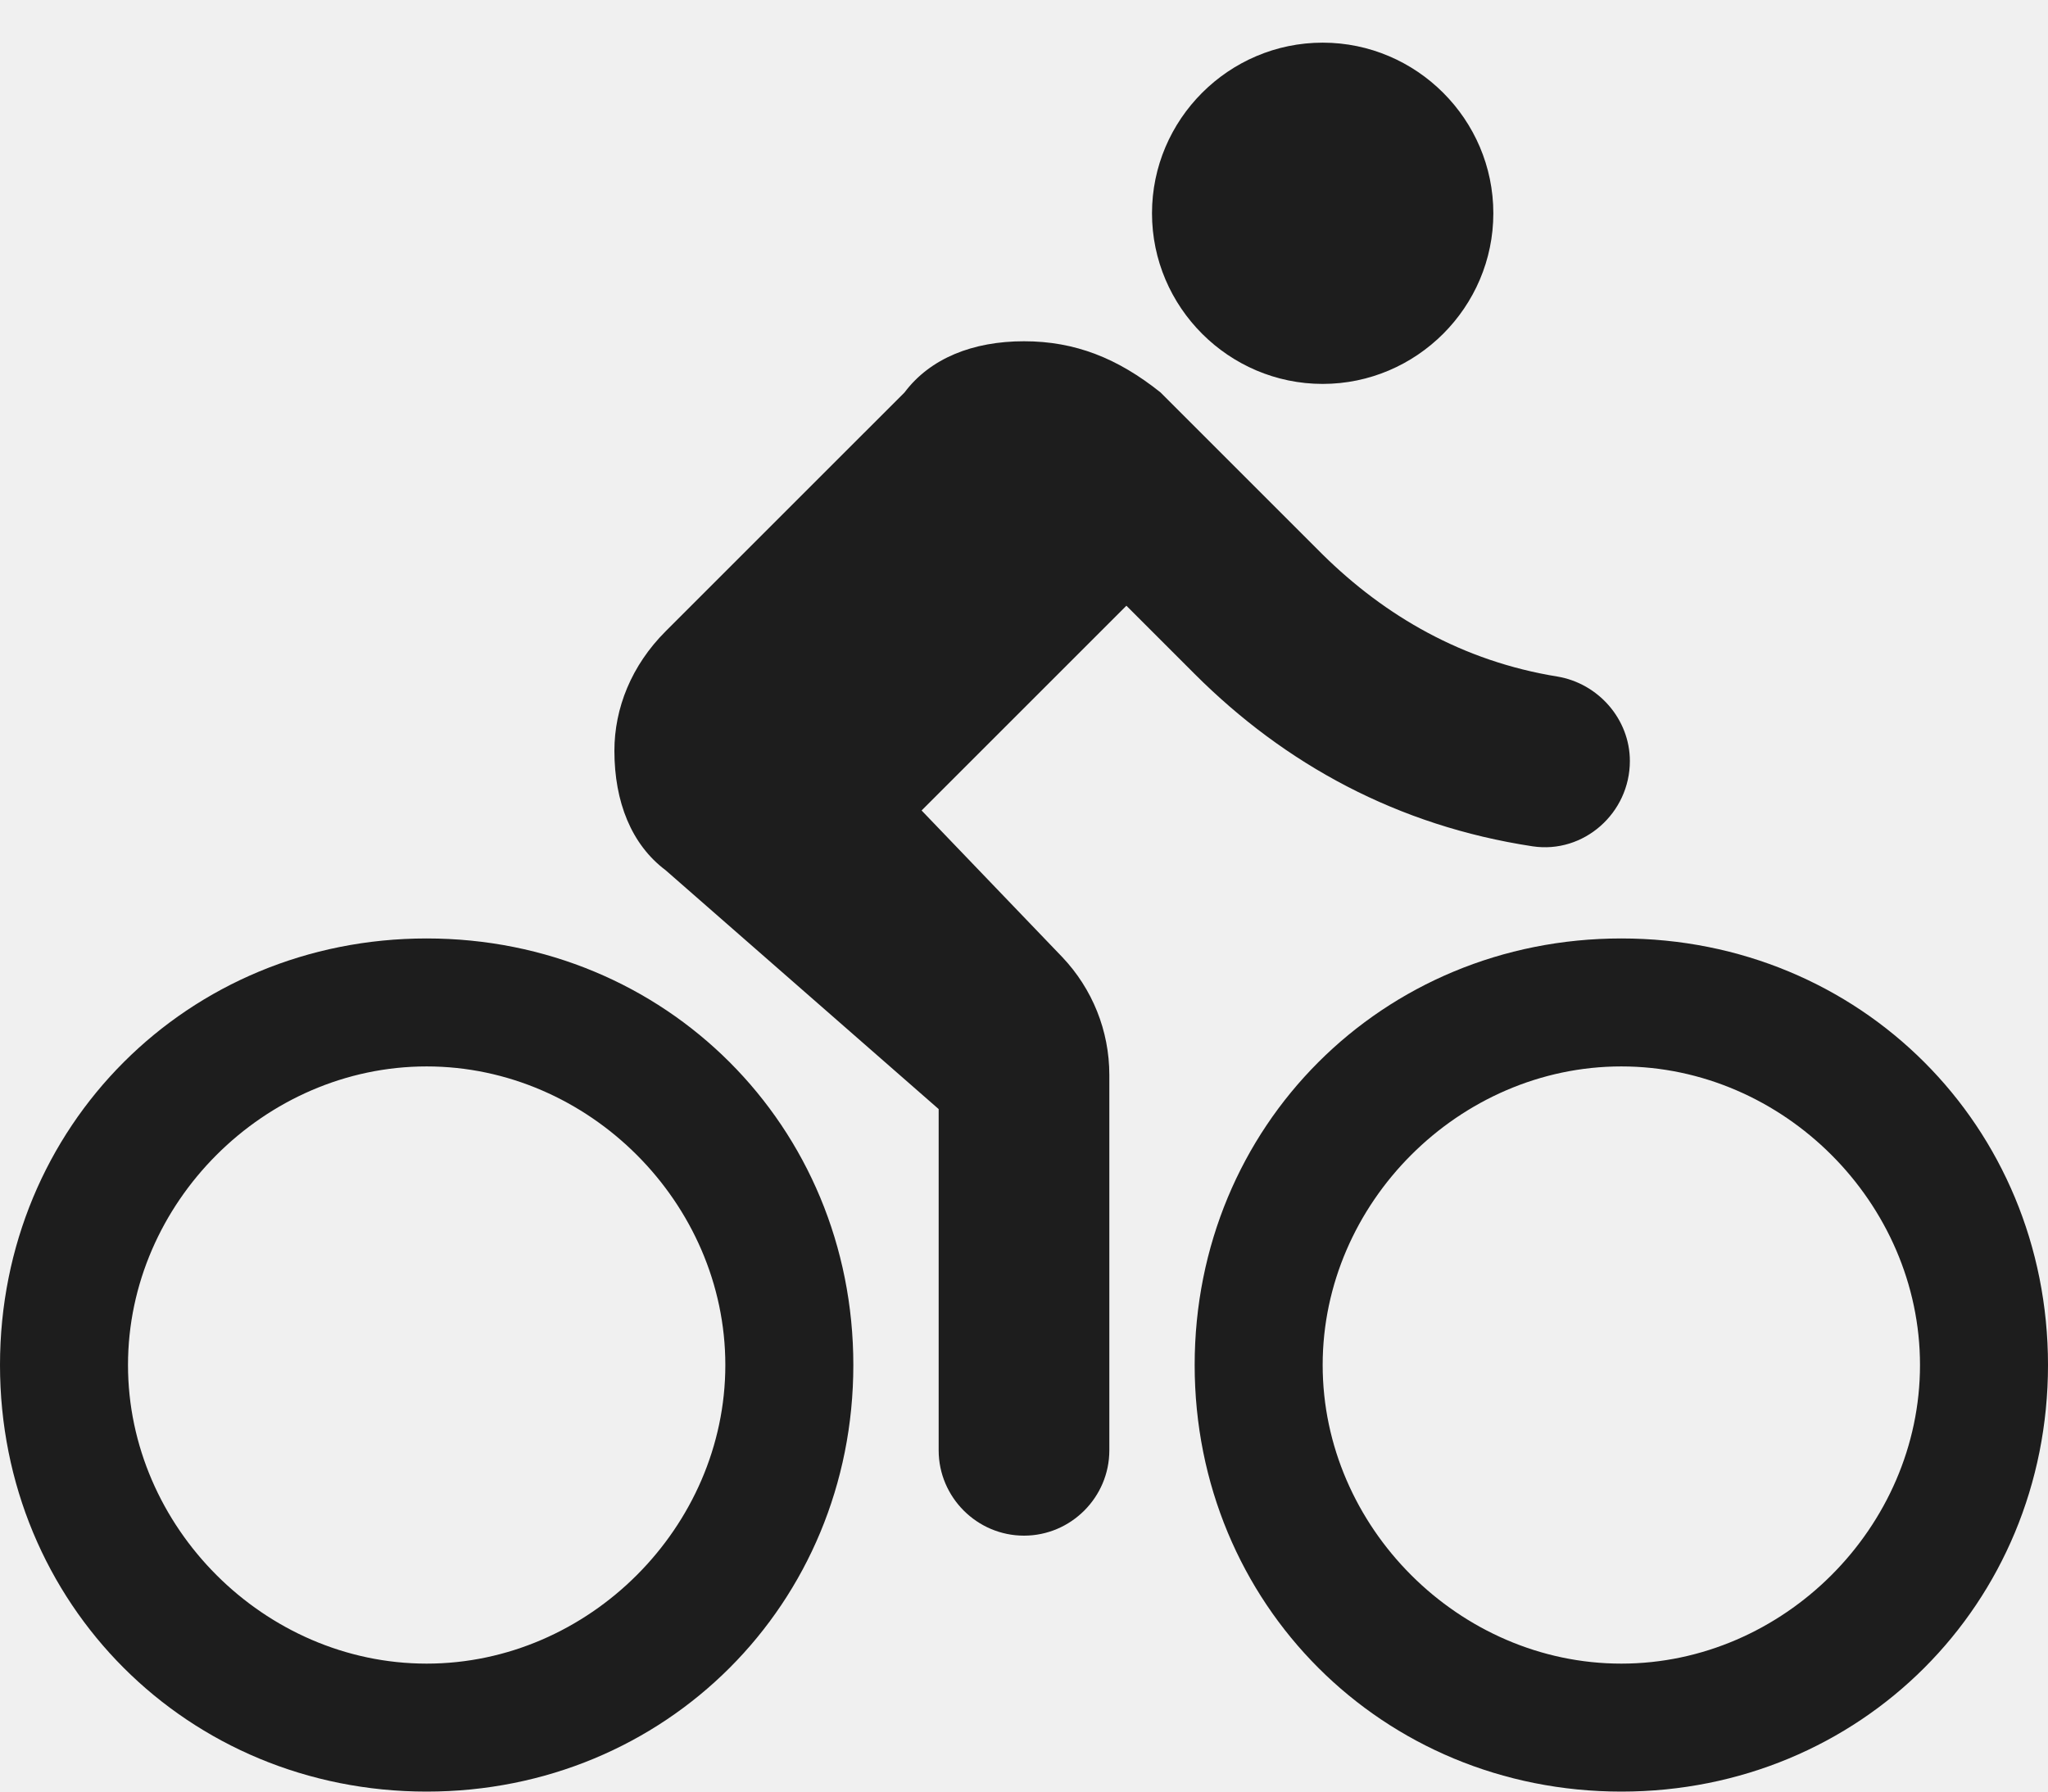
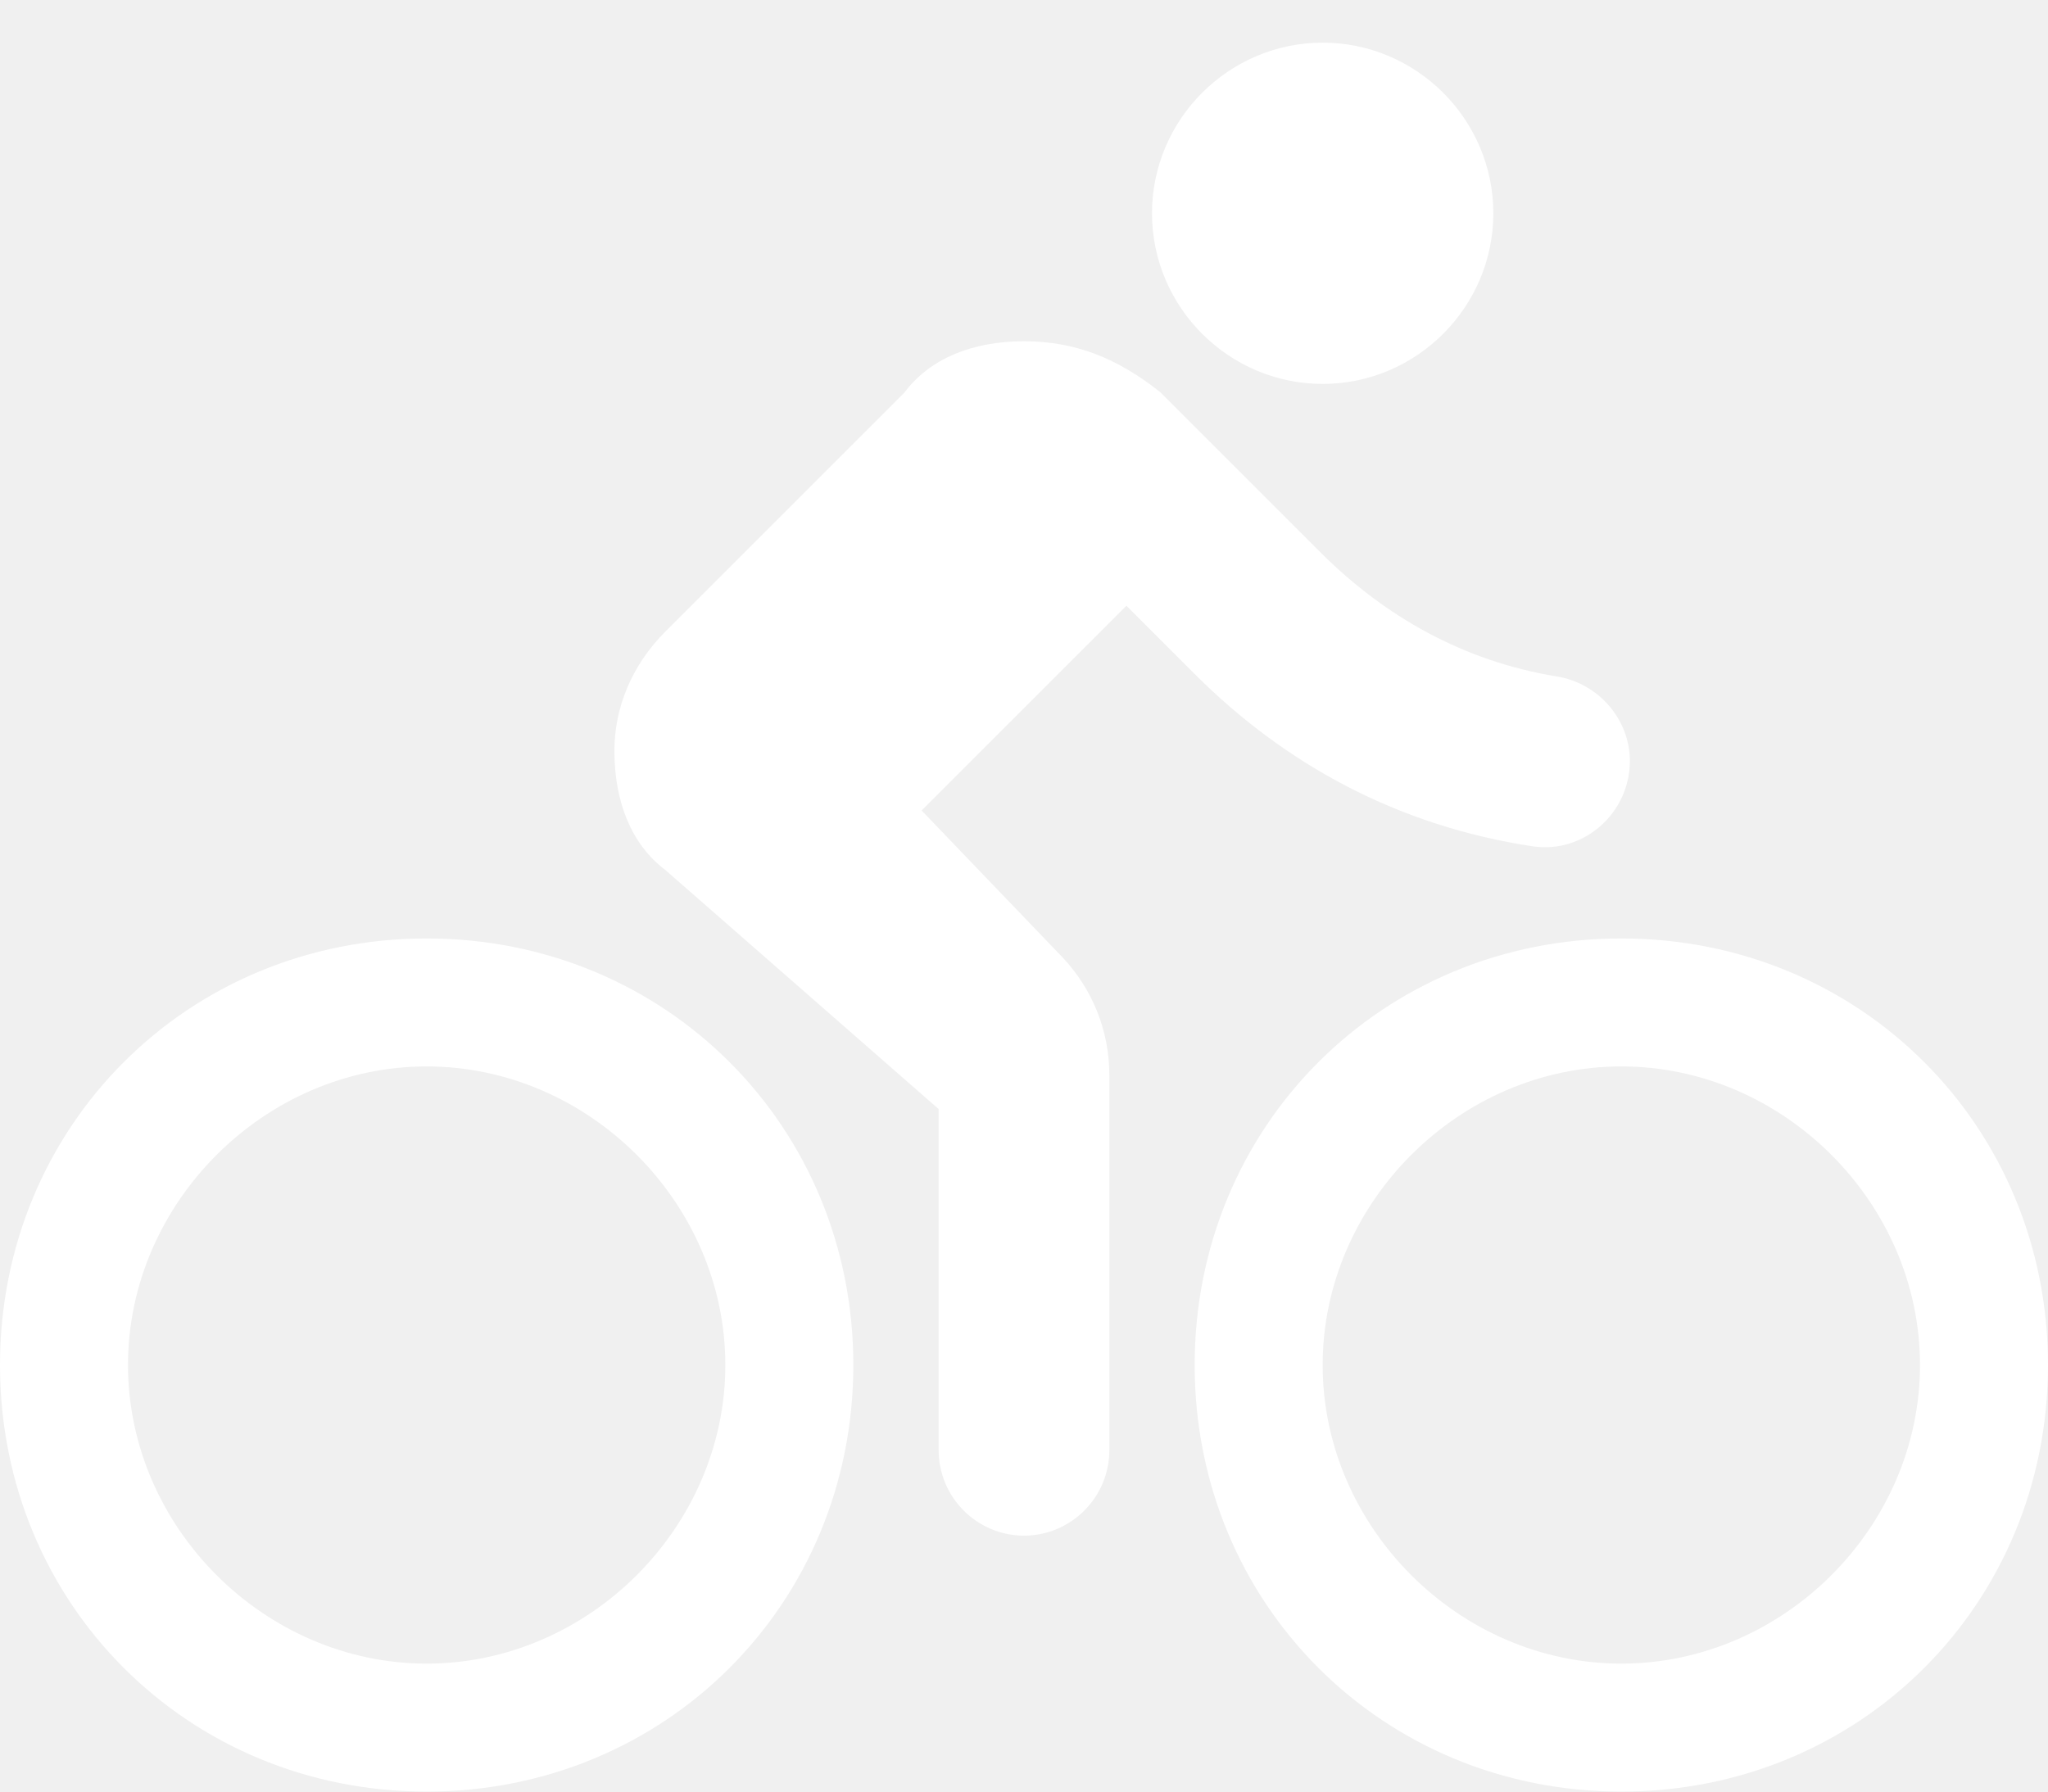
<svg xmlns="http://www.w3.org/2000/svg" width="24px" height="21px" viewBox="0 0 24 21" version="1.1">
  <g id="Icons" stroke="none" stroke-width="1" fill="none" fill-rule="evenodd">
    <g id="Rounded" transform="translate(-475, -3123)">
      <g id="Maps" transform="translate(100, 3068)">
        <g id="-Round-/-Maps-/-directions_bike" transform="translate(375, 54)">
          <g>
            <polygon id="Path" points="0 0 24 0 24 24 0 24" />
-             <path d="M15.5,5.5 C16.6,5.5 17.5,4.6 17.5,3.5 C17.5,2.4 16.6,1.5 15.5,1.5 C14.4,1.5 13.5,2.4 13.5,3.5 C13.5,4.6 14.4,5.5 15.5,5.5 Z M5,12 C2.2,12 0,14.2 0,17 C0,19.8 2.2,22 5,22 C7.8,22 10,19.8 10,17 C10,14.2 7.8,12 5,12 Z M5,20.5 C3.1,20.5 1.5,18.9 1.5,17 C1.5,15.1 3.1,13.5 5,13.5 C6.9,13.5 8.5,15.1 8.5,17 C8.5,18.9 6.9,20.5 5,20.5 Z M10.8,10.5 L13.2,8.1 L14,8.9 C15.06,9.96 16.38,10.68 17.96,10.92 C18.56,11.01 19.1,10.53 19.1,9.92 C19.1,9.43 18.73,9.01 18.25,8.93 C17.14,8.75 16.23,8.22 15.5,7.5 L13.6,5.6 C13.1,5.2 12.6,5 12,5 C11.4,5 10.9,5.2 10.6,5.6 L7.8,8.4 C7.4,8.8 7.2,9.3 7.2,9.8 C7.2,10.4 7.4,10.9 7.8,11.2 L11,14 L11,18 C11,18.55 11.45,19 12,19 C12.55,19 13,18.55 13,18 L13,13.6 C13,13.08 12.8,12.59 12.45,12.22 L10.8,10.5 Z M19,12 C16.2,12 14,14.2 14,17 C14,19.8 16.2,22 19,22 C21.8,22 24,19.8 24,17 C24,14.2 21.8,12 19,12 Z M19,20.5 C17.1,20.5 15.5,18.9 15.5,17 C15.5,15.1 17.1,13.5 19,13.5 C20.9,13.5 22.5,15.1 22.5,17 C22.5,18.9 20.9,20.5 19,20.5 Z" id="🔹-Icon-Color" fill="#1D1D1D" />
+             <path d="M15.5,5.5 C16.6,5.5 17.5,4.6 17.5,3.5 C17.5,2.4 16.6,1.5 15.5,1.5 C14.4,1.5 13.5,2.4 13.5,3.5 C13.5,4.6 14.4,5.5 15.5,5.5 Z M5,12 C2.2,12 0,14.2 0,17 C0,19.8 2.2,22 5,22 C7.8,22 10,19.8 10,17 C10,14.2 7.8,12 5,12 Z M5,20.5 C3.1,20.5 1.5,18.9 1.5,17 C1.5,15.1 3.1,13.5 5,13.5 C6.9,13.5 8.5,15.1 8.5,17 C8.5,18.9 6.9,20.5 5,20.5 Z M10.8,10.5 L13.2,8.1 L14,8.9 C15.06,9.96 16.38,10.68 17.96,10.92 C18.56,11.01 19.1,10.53 19.1,9.92 C19.1,9.43 18.73,9.01 18.25,8.93 C17.14,8.75 16.23,8.22 15.5,7.5 L13.6,5.6 C13.1,5.2 12.6,5 12,5 C11.4,5 10.9,5.2 10.6,5.6 L7.8,8.4 C7.4,8.8 7.2,9.3 7.2,9.8 C7.2,10.4 7.4,10.9 7.8,11.2 L11,14 L11,18 C11,18.55 11.45,19 12,19 C12.55,19 13,18.55 13,18 L13,13.6 C13,13.08 12.8,12.59 12.45,12.22 L10.8,10.5 Z M19,12 C16.2,12 14,14.2 14,17 C14,19.8 16.2,22 19,22 C21.8,22 24,19.8 24,17 C24,14.2 21.8,12 19,12 Z M19,20.5 C17.1,20.5 15.5,18.9 15.5,17 C15.5,15.1 17.1,13.5 19,13.5 C20.9,13.5 22.5,15.1 22.5,17 C22.5,18.9 20.9,20.5 19,20.5 Z" id="🔹-Icon-Color" fill="#FFF" />
          </g>
        </g>
      </g>
    </g>
  </g>
</svg>
